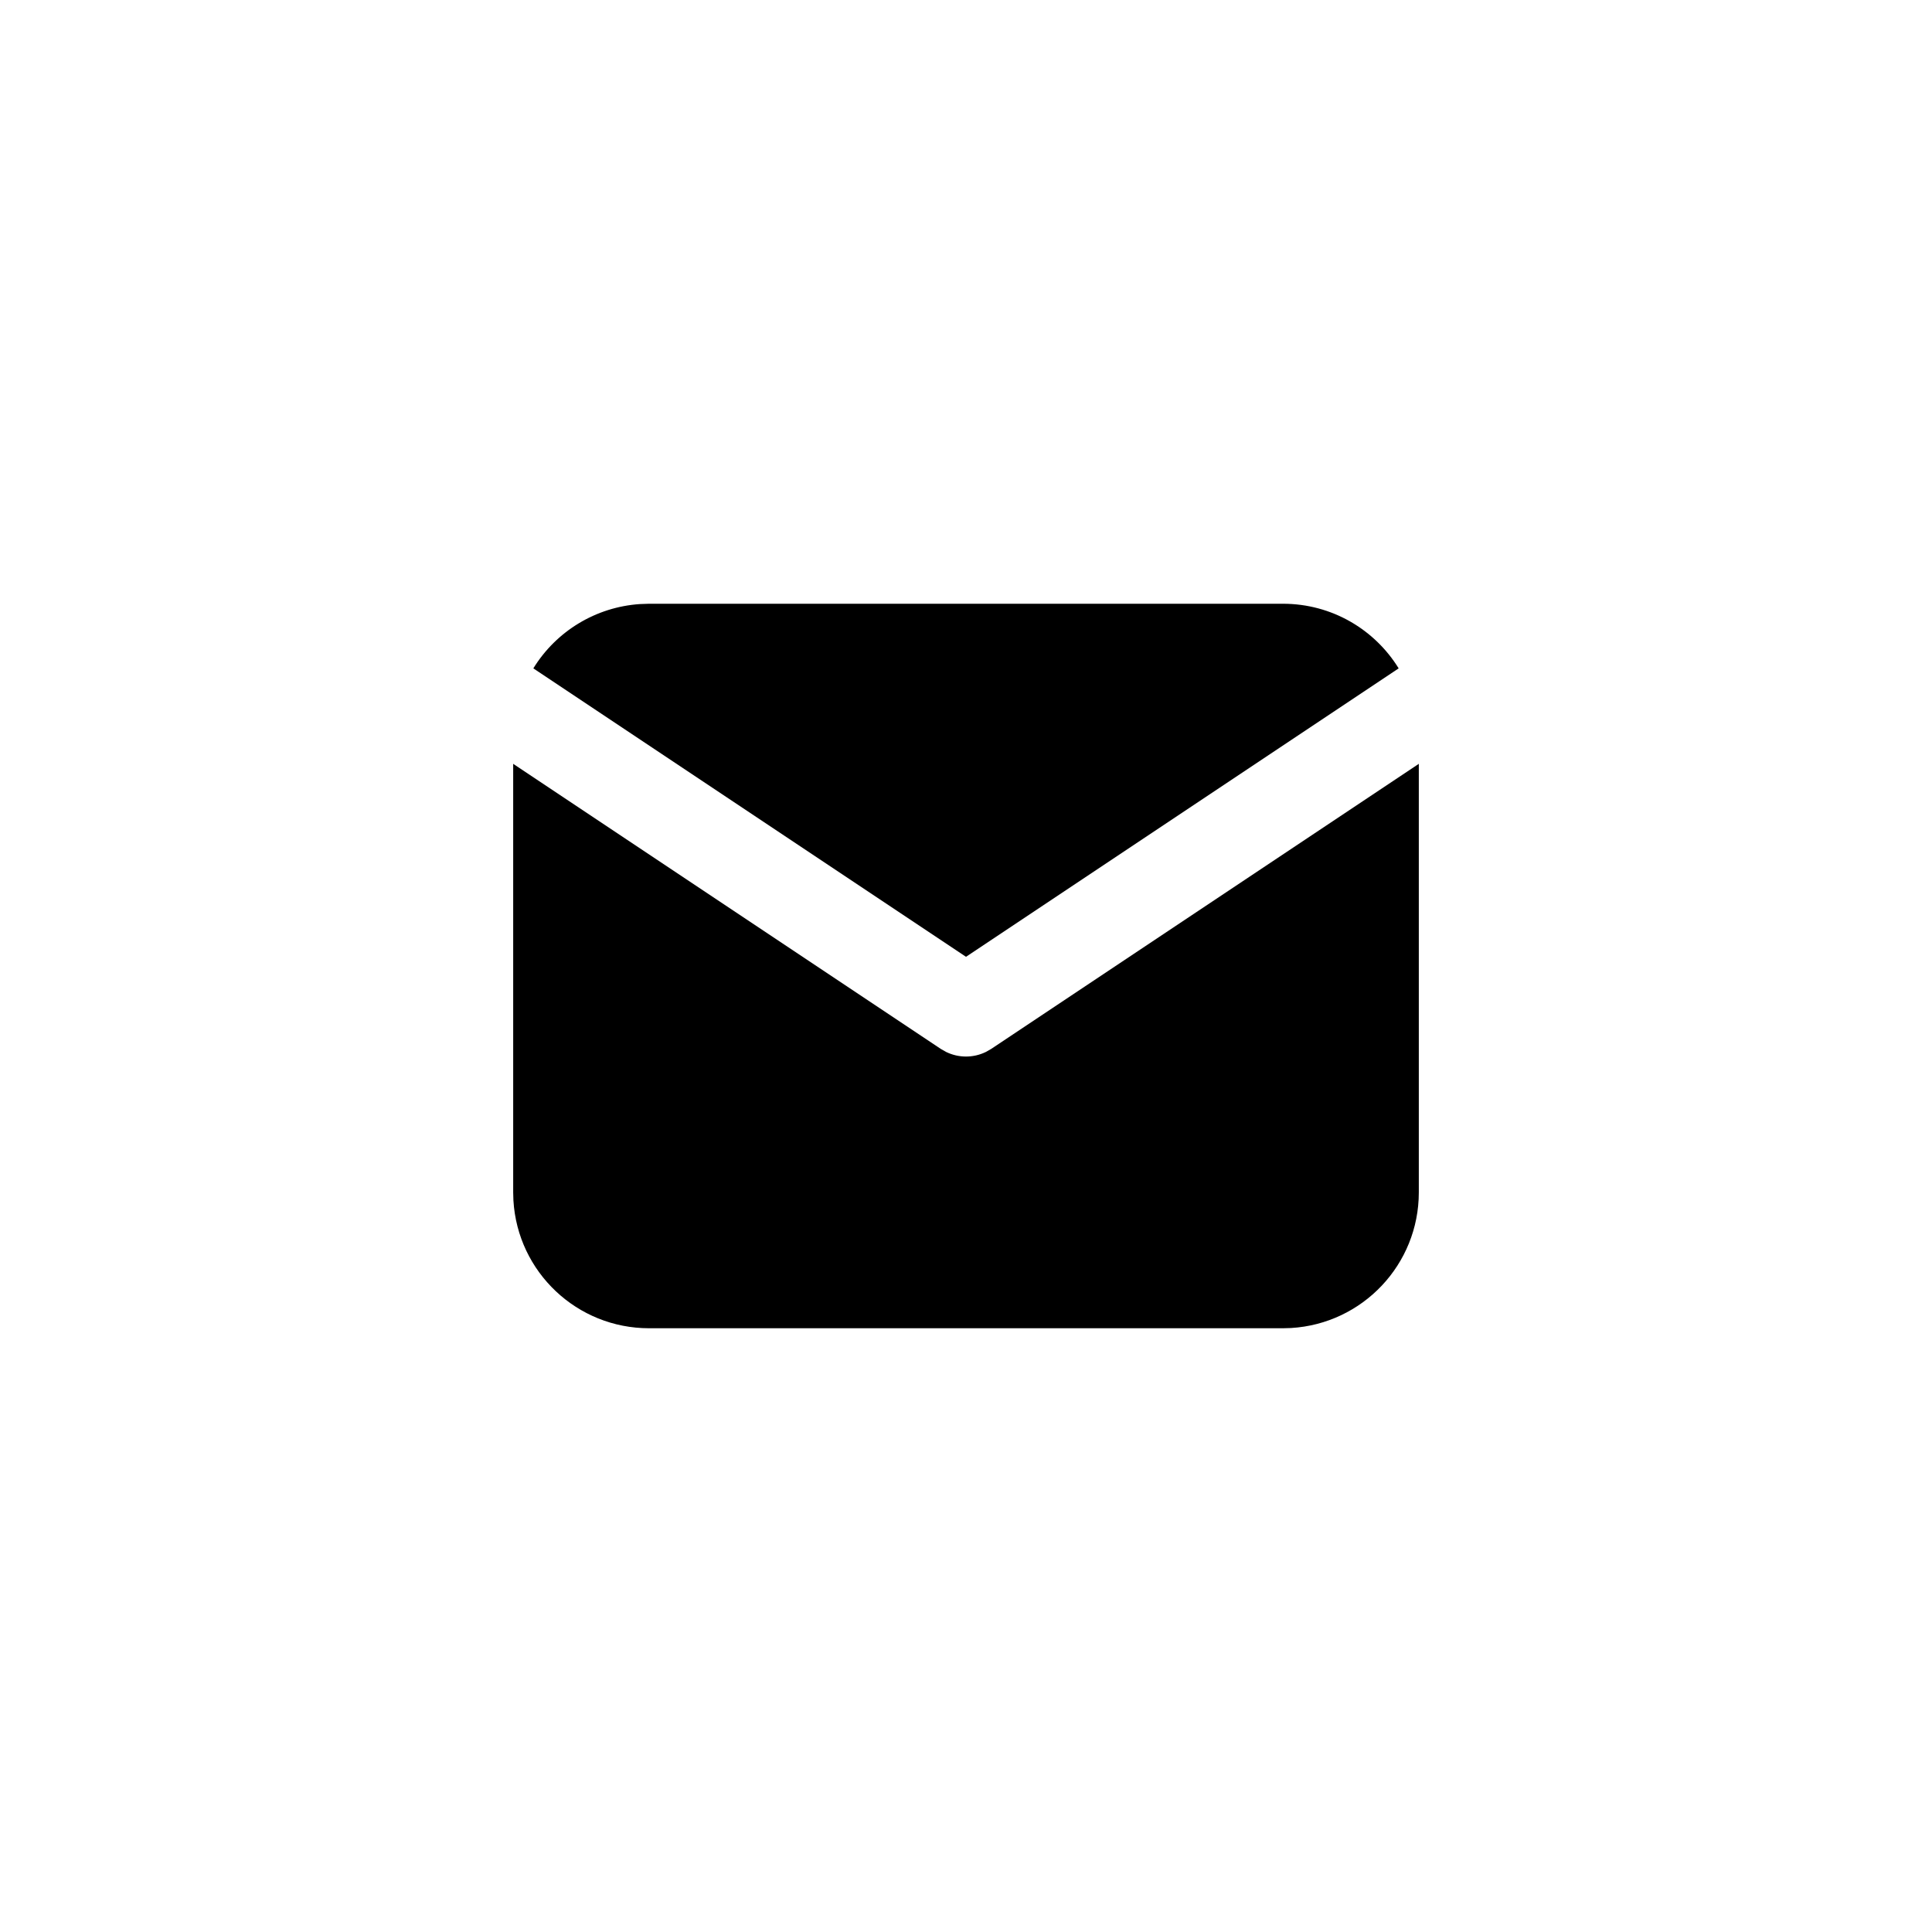
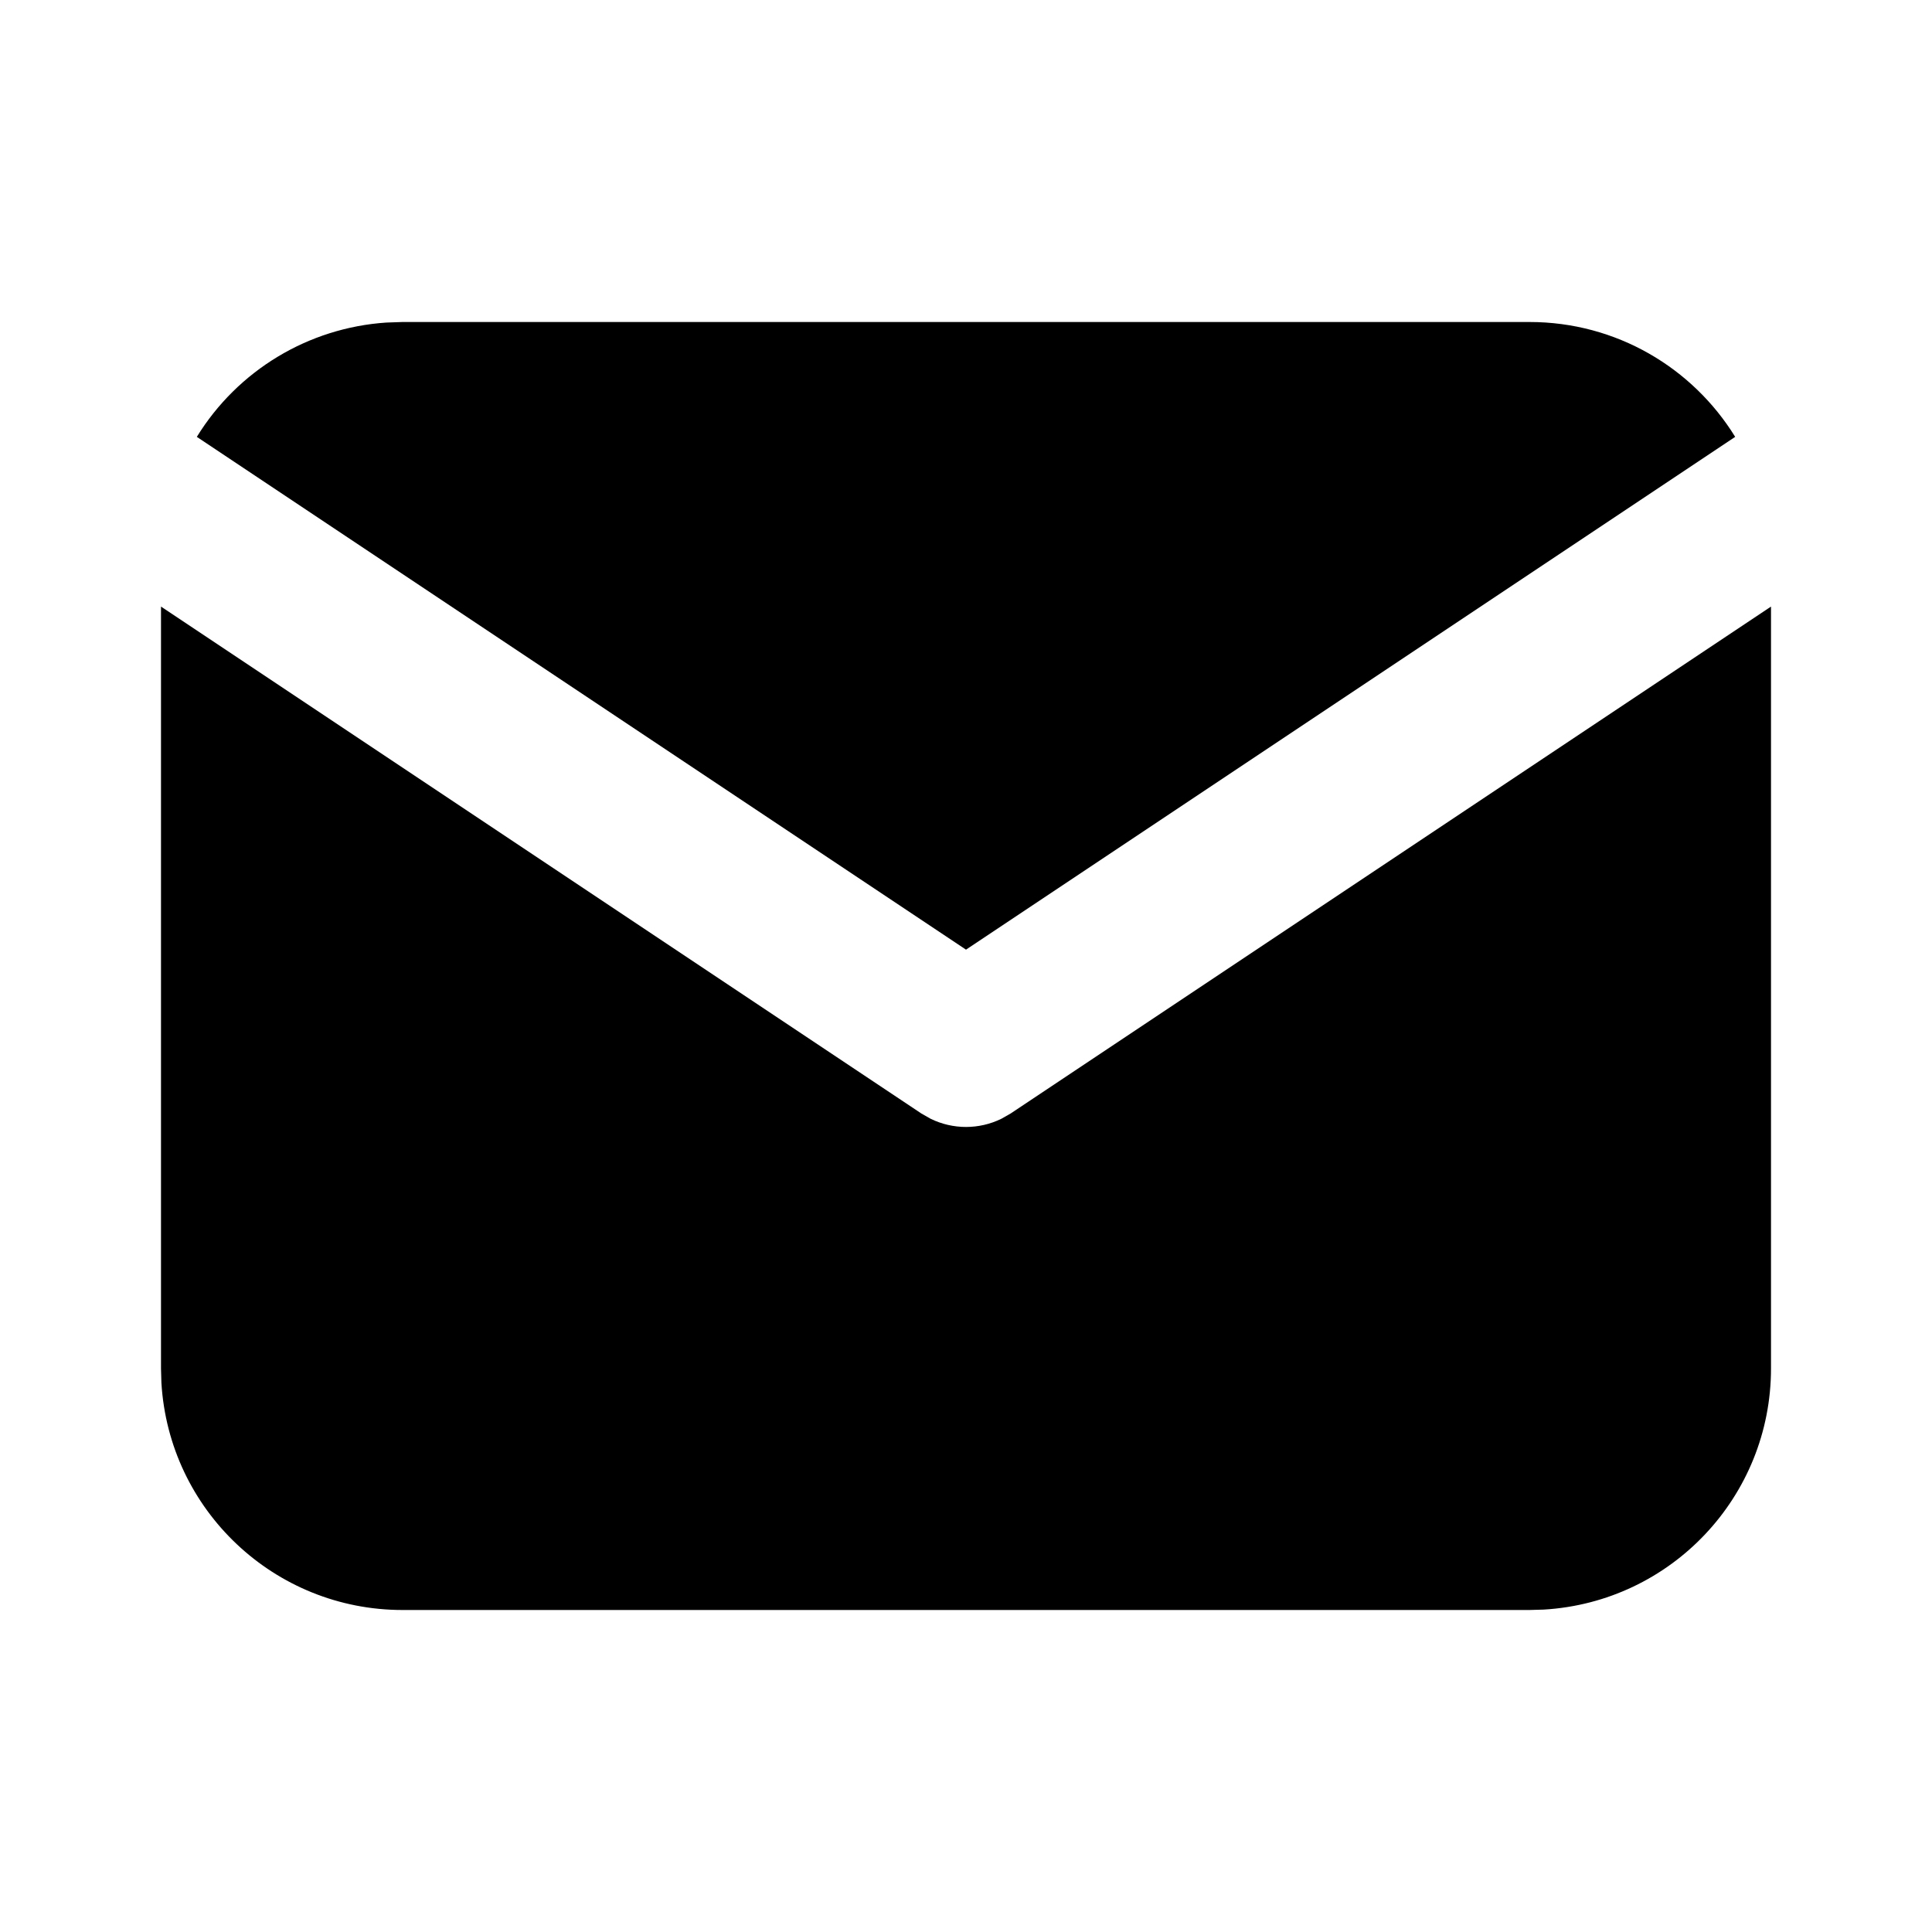
- <svg xmlns="http://www.w3.org/2000/svg" width="24" height="24" viewBox="0 0 32 32" fill="currentColor">
-   <svg x="4" y="4" width="24" height="24" viewBox="0 0 32 32" fill="currentColor">
-     <g fill="currentColor" transform="translate(4 4)">
-       <path d="M22 7.535v9.465a3 3 0 0 1 -2.824 2.995l-.176 .005h-14a3 3 0 0 1 -2.995 -2.824l-.005 -.176v-9.465l9.445 6.297l.116 .066a1 1 0 0 0 .878 0l.116 -.066l9.445 -6.297z" stroke-width="0" fill="currentColor" />
-       <path d="M19 4c1.08 0 2.027 .57 2.555 1.427l-9.555 6.37l-9.555 -6.37a2.999 2.999 0 0 1 2.354 -1.42l.201 -.007h14z" stroke-width="0" fill="currentColor" />
-     </g>
+ <svg xmlns="http://www.w3.org/2000/svg" width="24" height="24" viewBox="0 0 24 24" fill="currentColor">
+   <svg width="24" height="24" viewBox="0 0 24 24" fill="currentColor">
+     <path d="M22 7.535v9.465a3 3 0 0 1 -2.824 2.995l-.176 .005h-14a3 3 0 0 1 -2.995 -2.824l-.005 -.176v-9.465l9.445 6.297l.116 .066a1 1 0 0 0 .878 0l.116 -.066l9.445 -6.297z" stroke-width="0" fill="currentColor" />
+     <path d="M19 4c1.08 0 2.027 .57 2.555 1.427l-9.555 6.37l-9.555 -6.37a2.999 2.999 0 0 1 2.354 -1.42l.201 -.007h14z" stroke-width="0" fill="currentColor" />
  </svg>
</svg>
